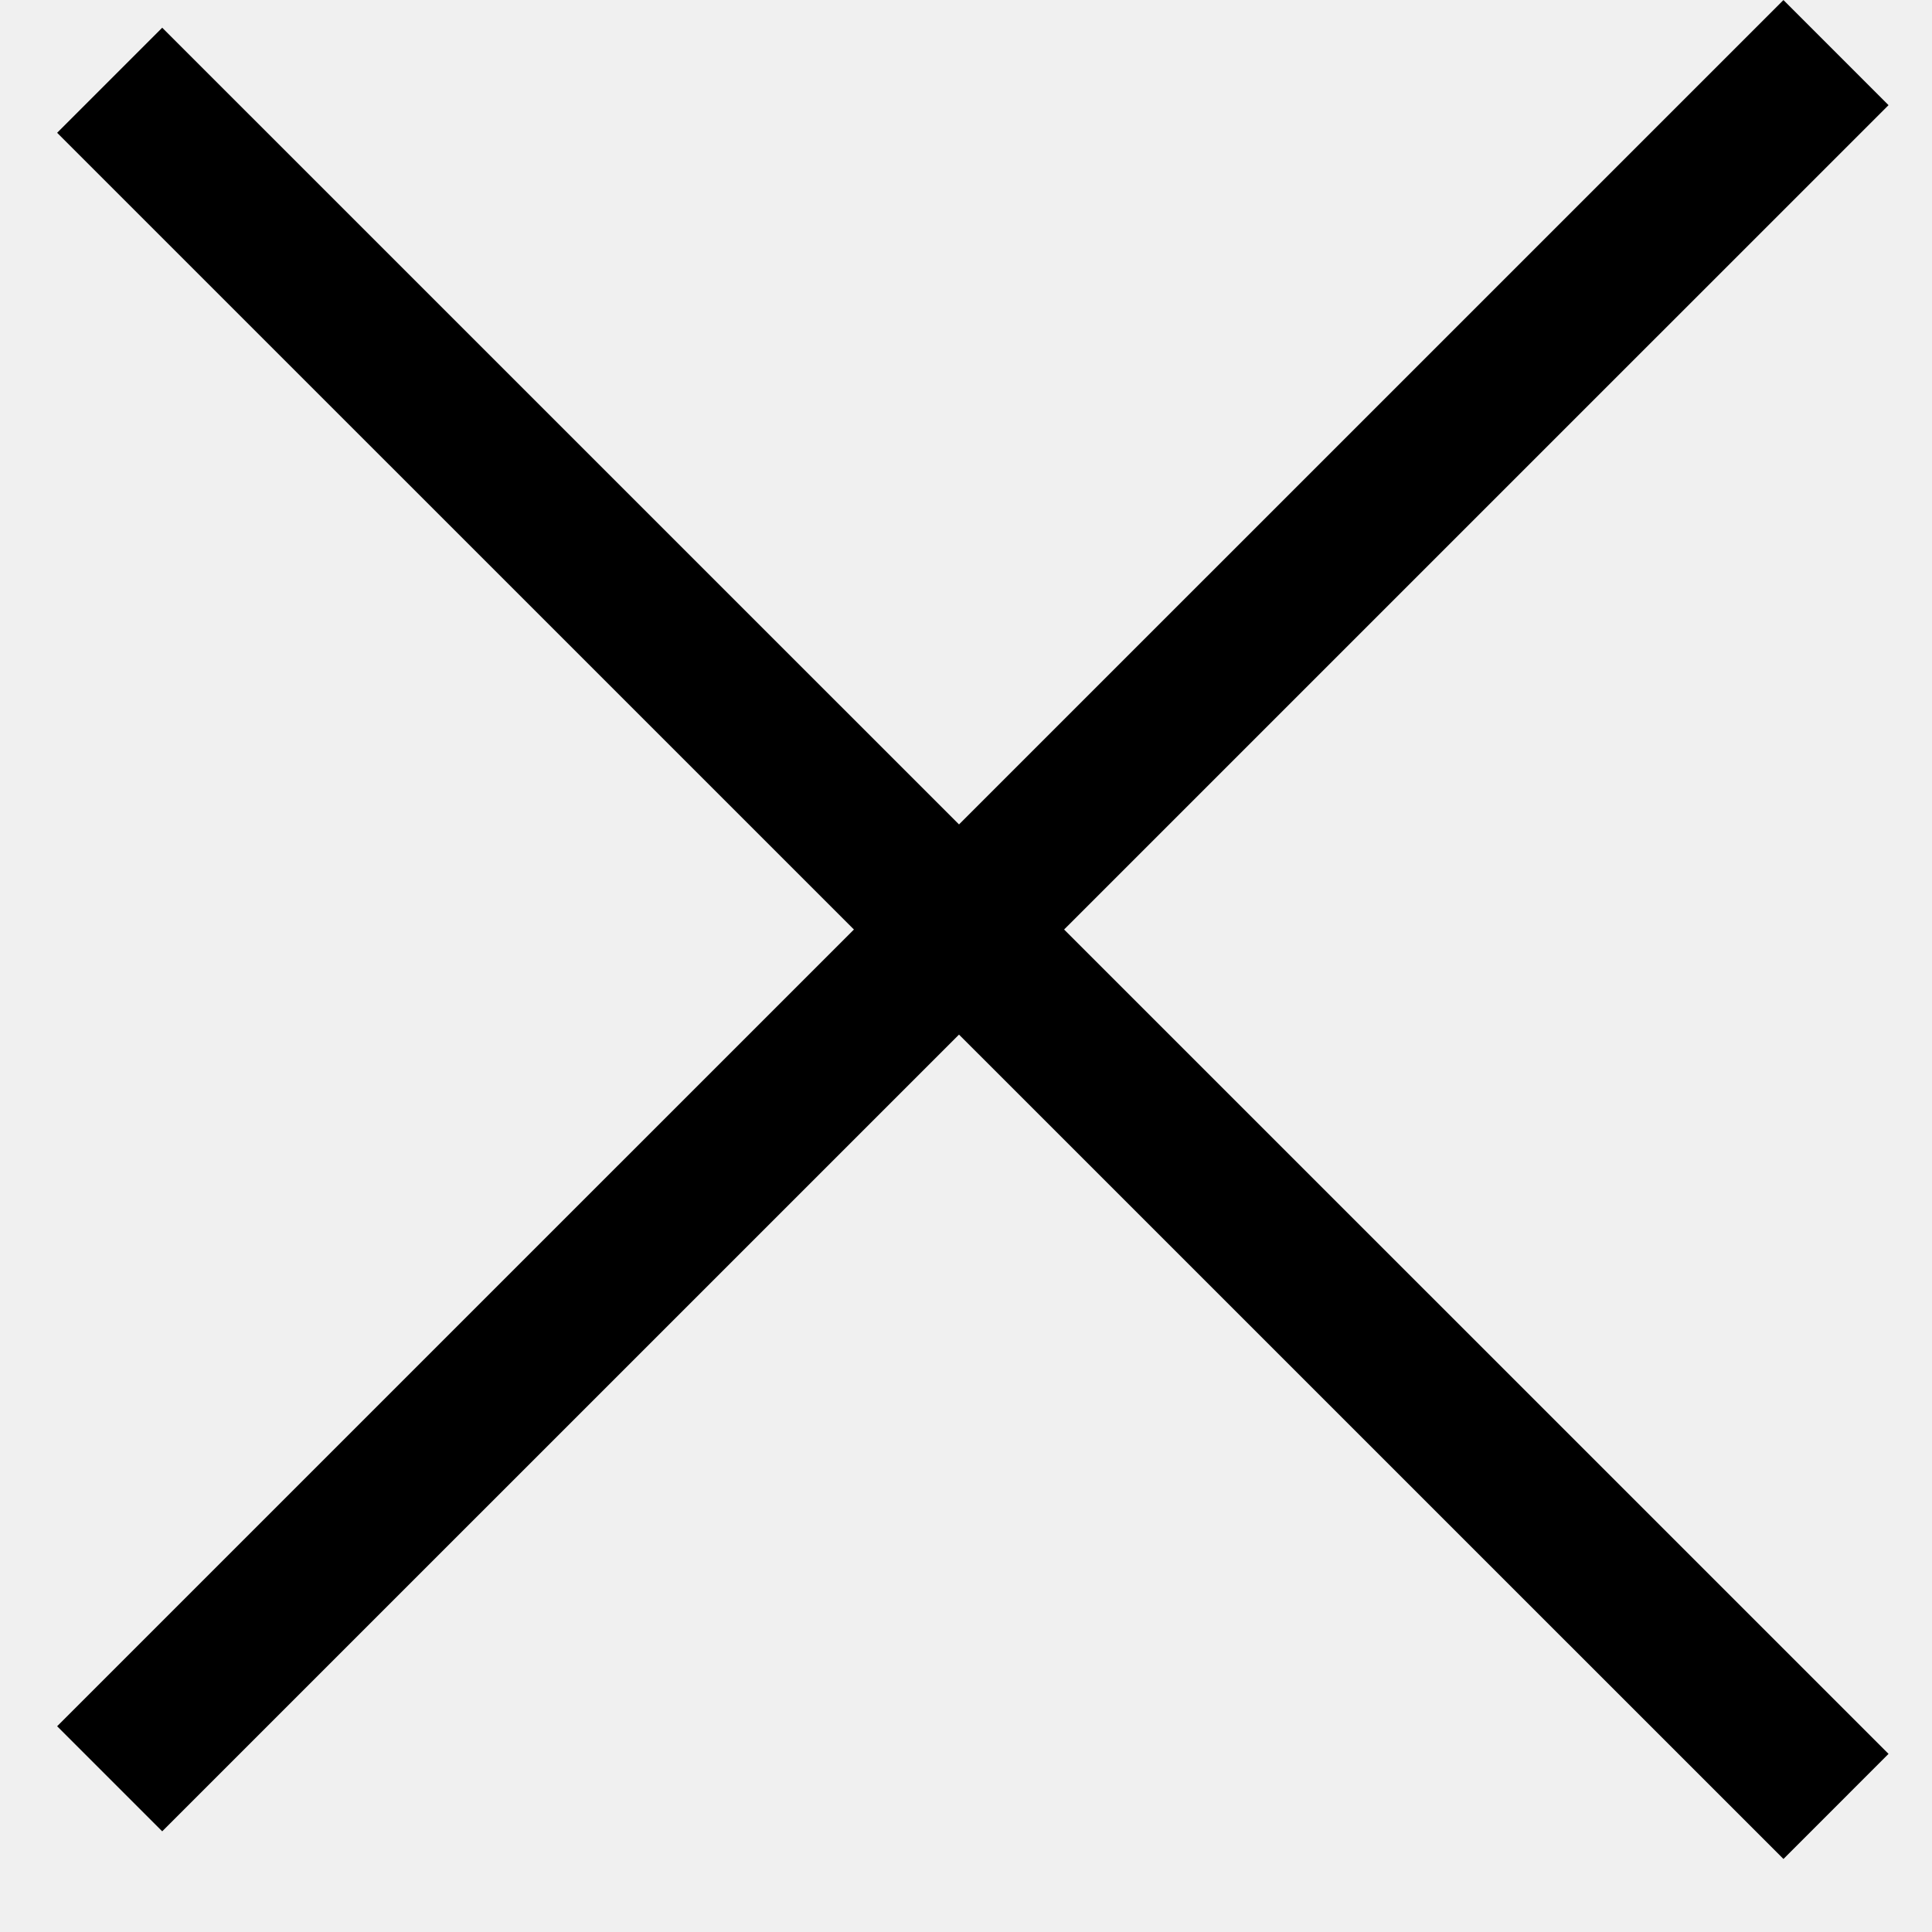
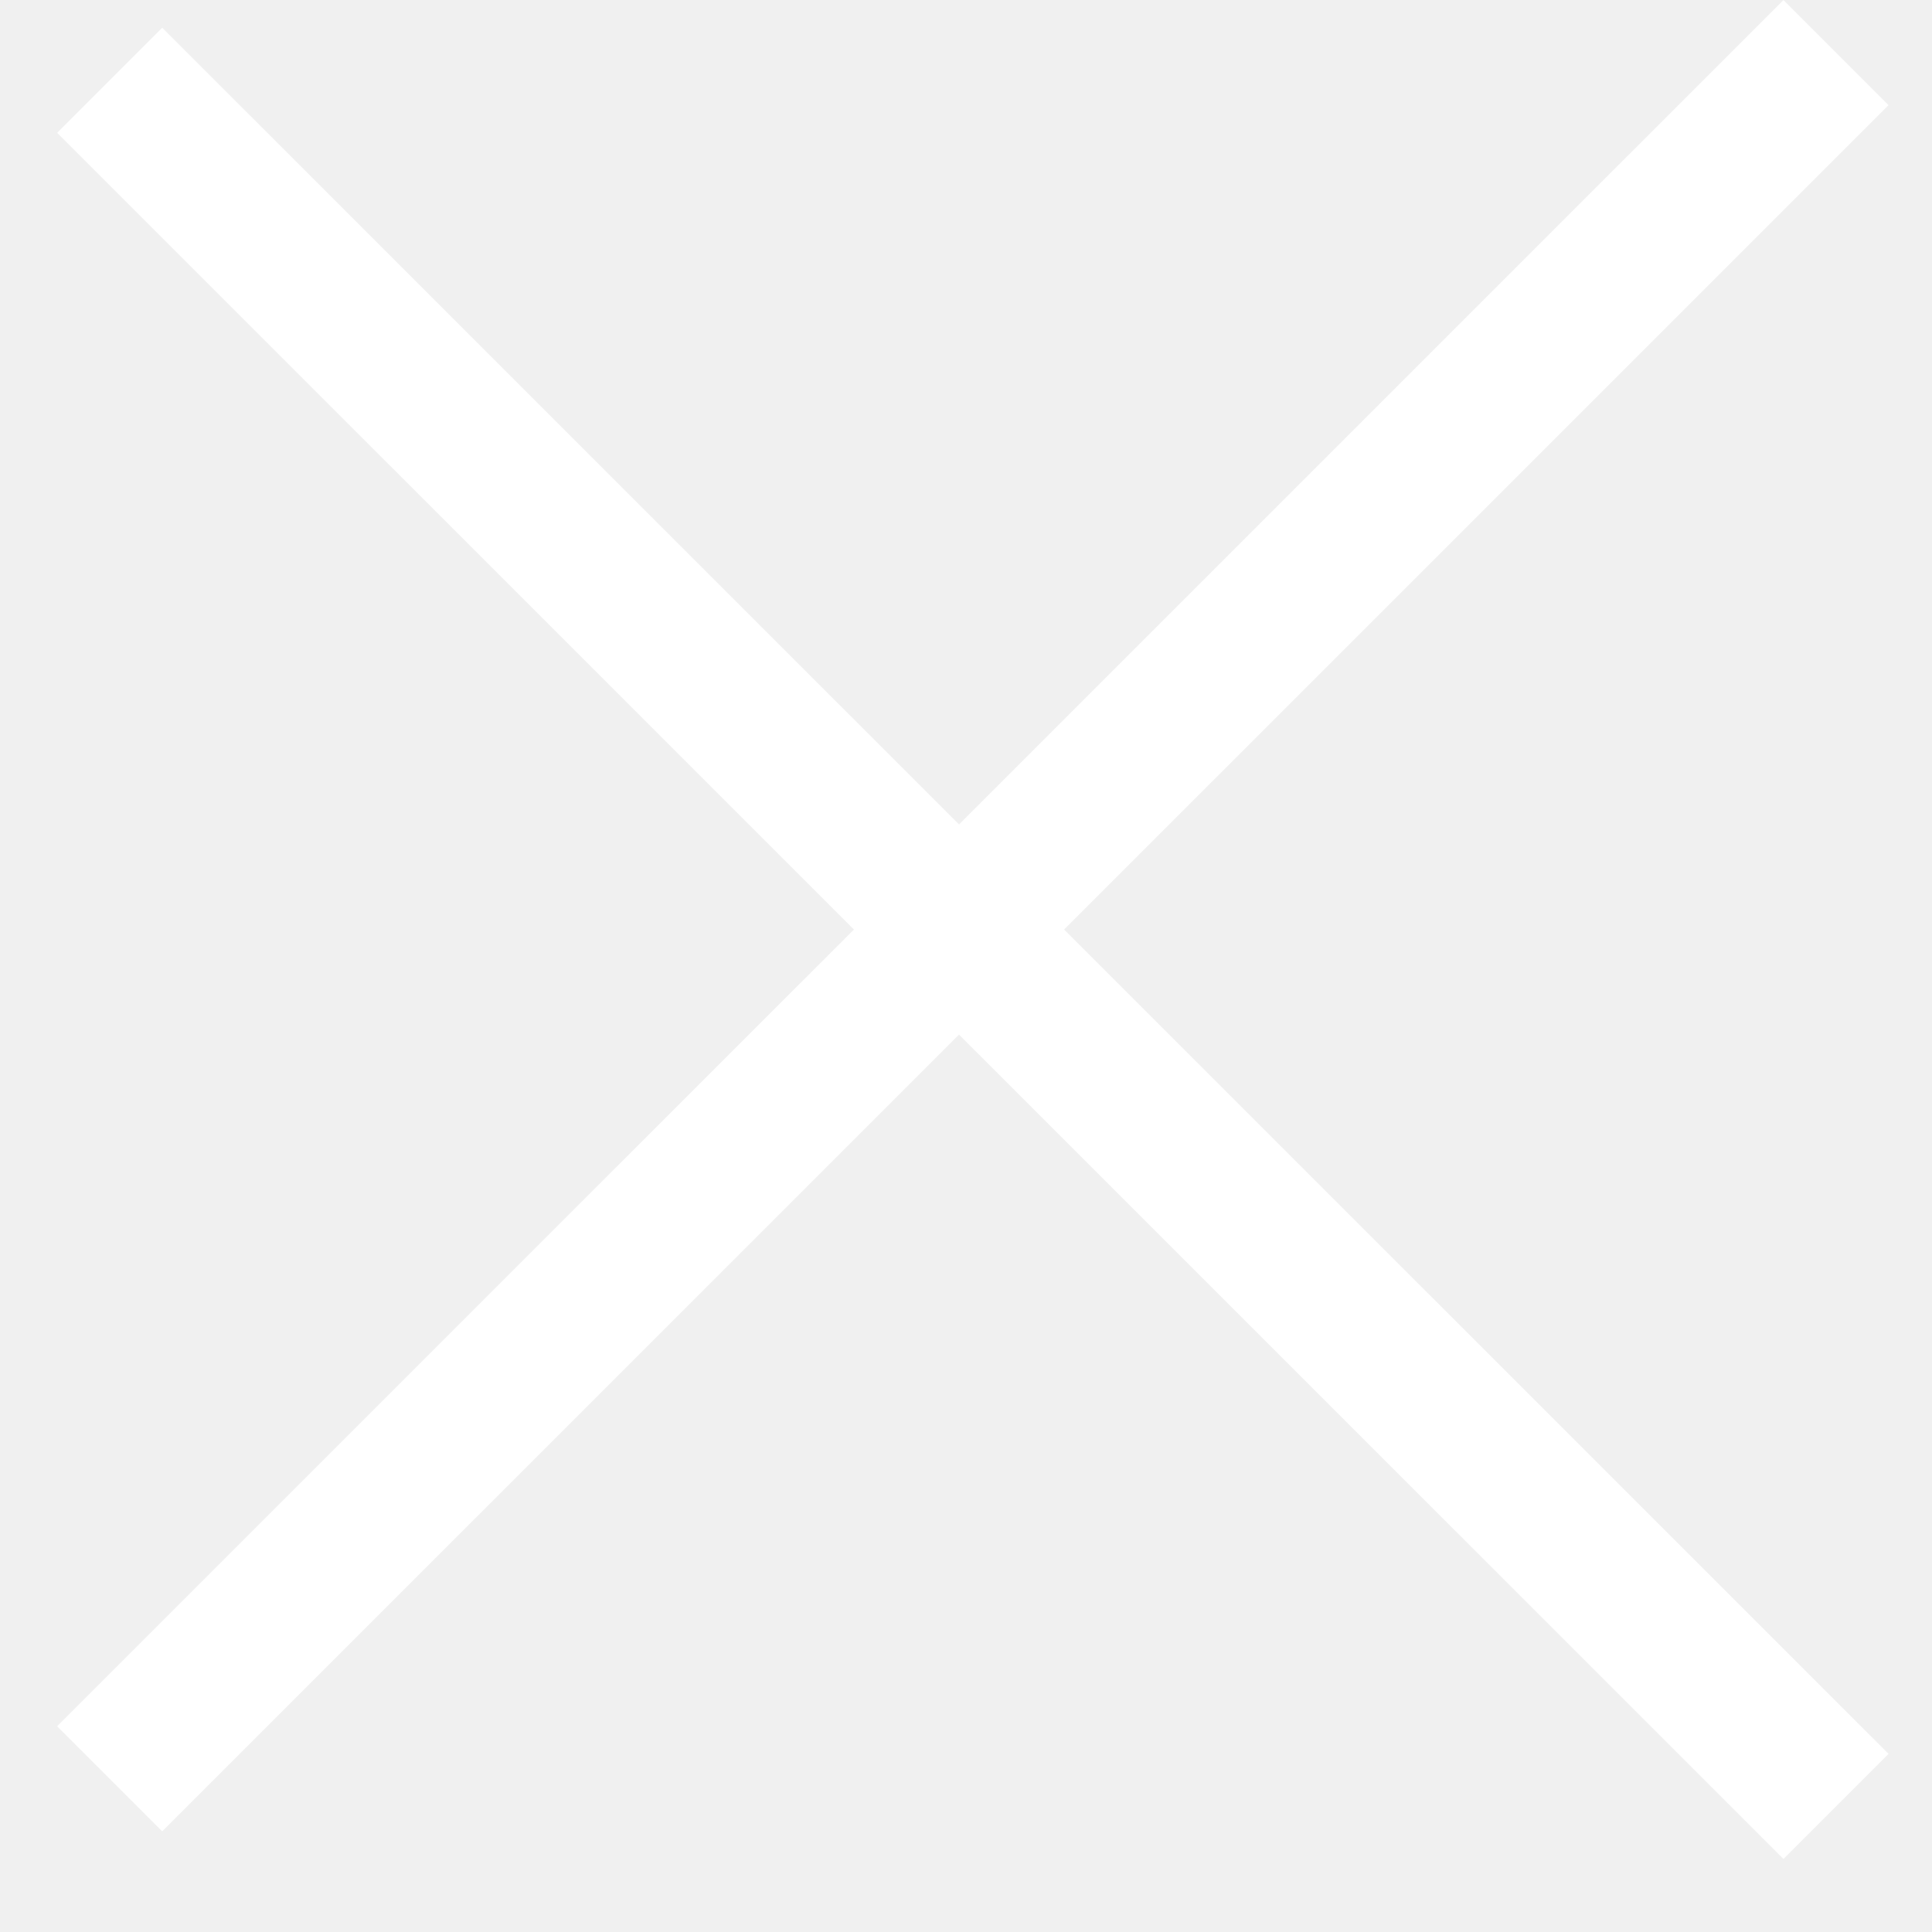
- <svg xmlns="http://www.w3.org/2000/svg" width="13" height="13" viewBox="0 0 13 13" fill="none">
-   <line x1="12.354" y1="0.354" x2="0.738" y2="11.969" stroke="currentColor" />
-   <line x1="0.738" y1="0.54" x2="12.354" y2="12.155" stroke="currentColor" />
+ <svg xmlns="http://www.w3.org/2000/svg" width="13" height="13" viewBox="0 0 13 13">
+   <line x1="12.354" y1="0.354" x2="0.738" y2="11.969" stroke="#ffffff" />
+   <line x1="0.738" y1="0.54" x2="12.354" y2="12.155" stroke="#ffffff" />
</svg>
